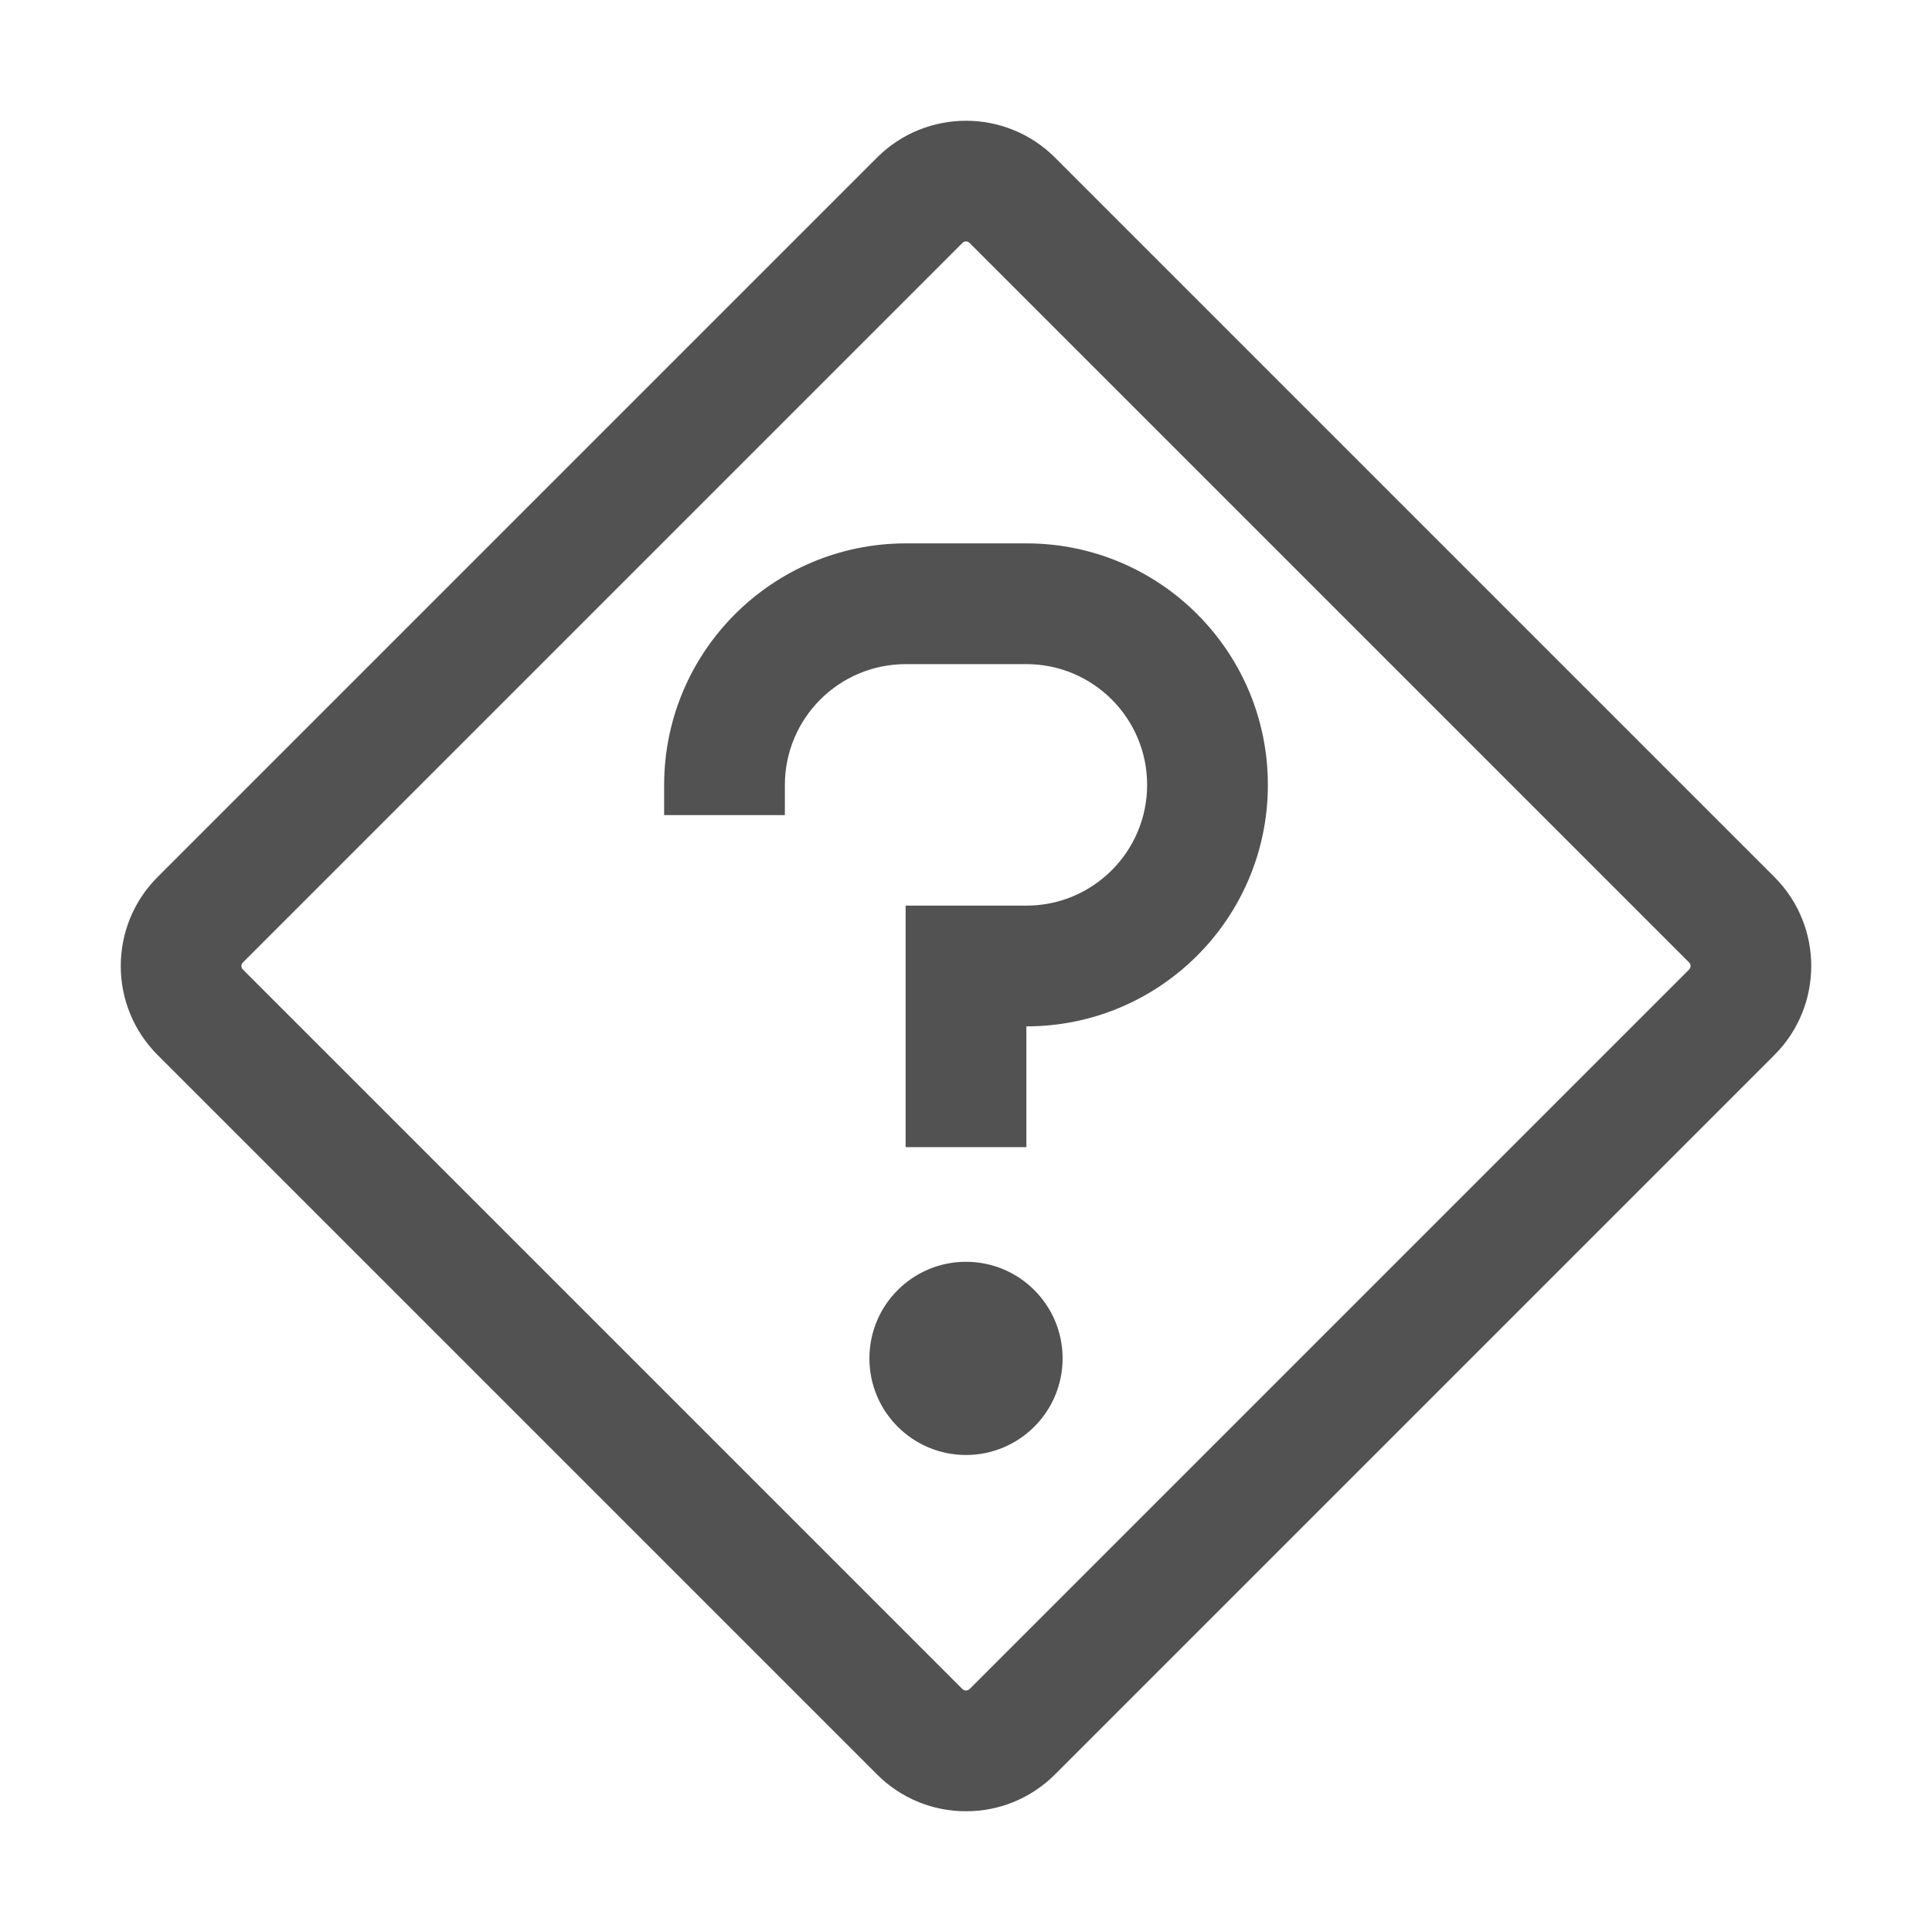
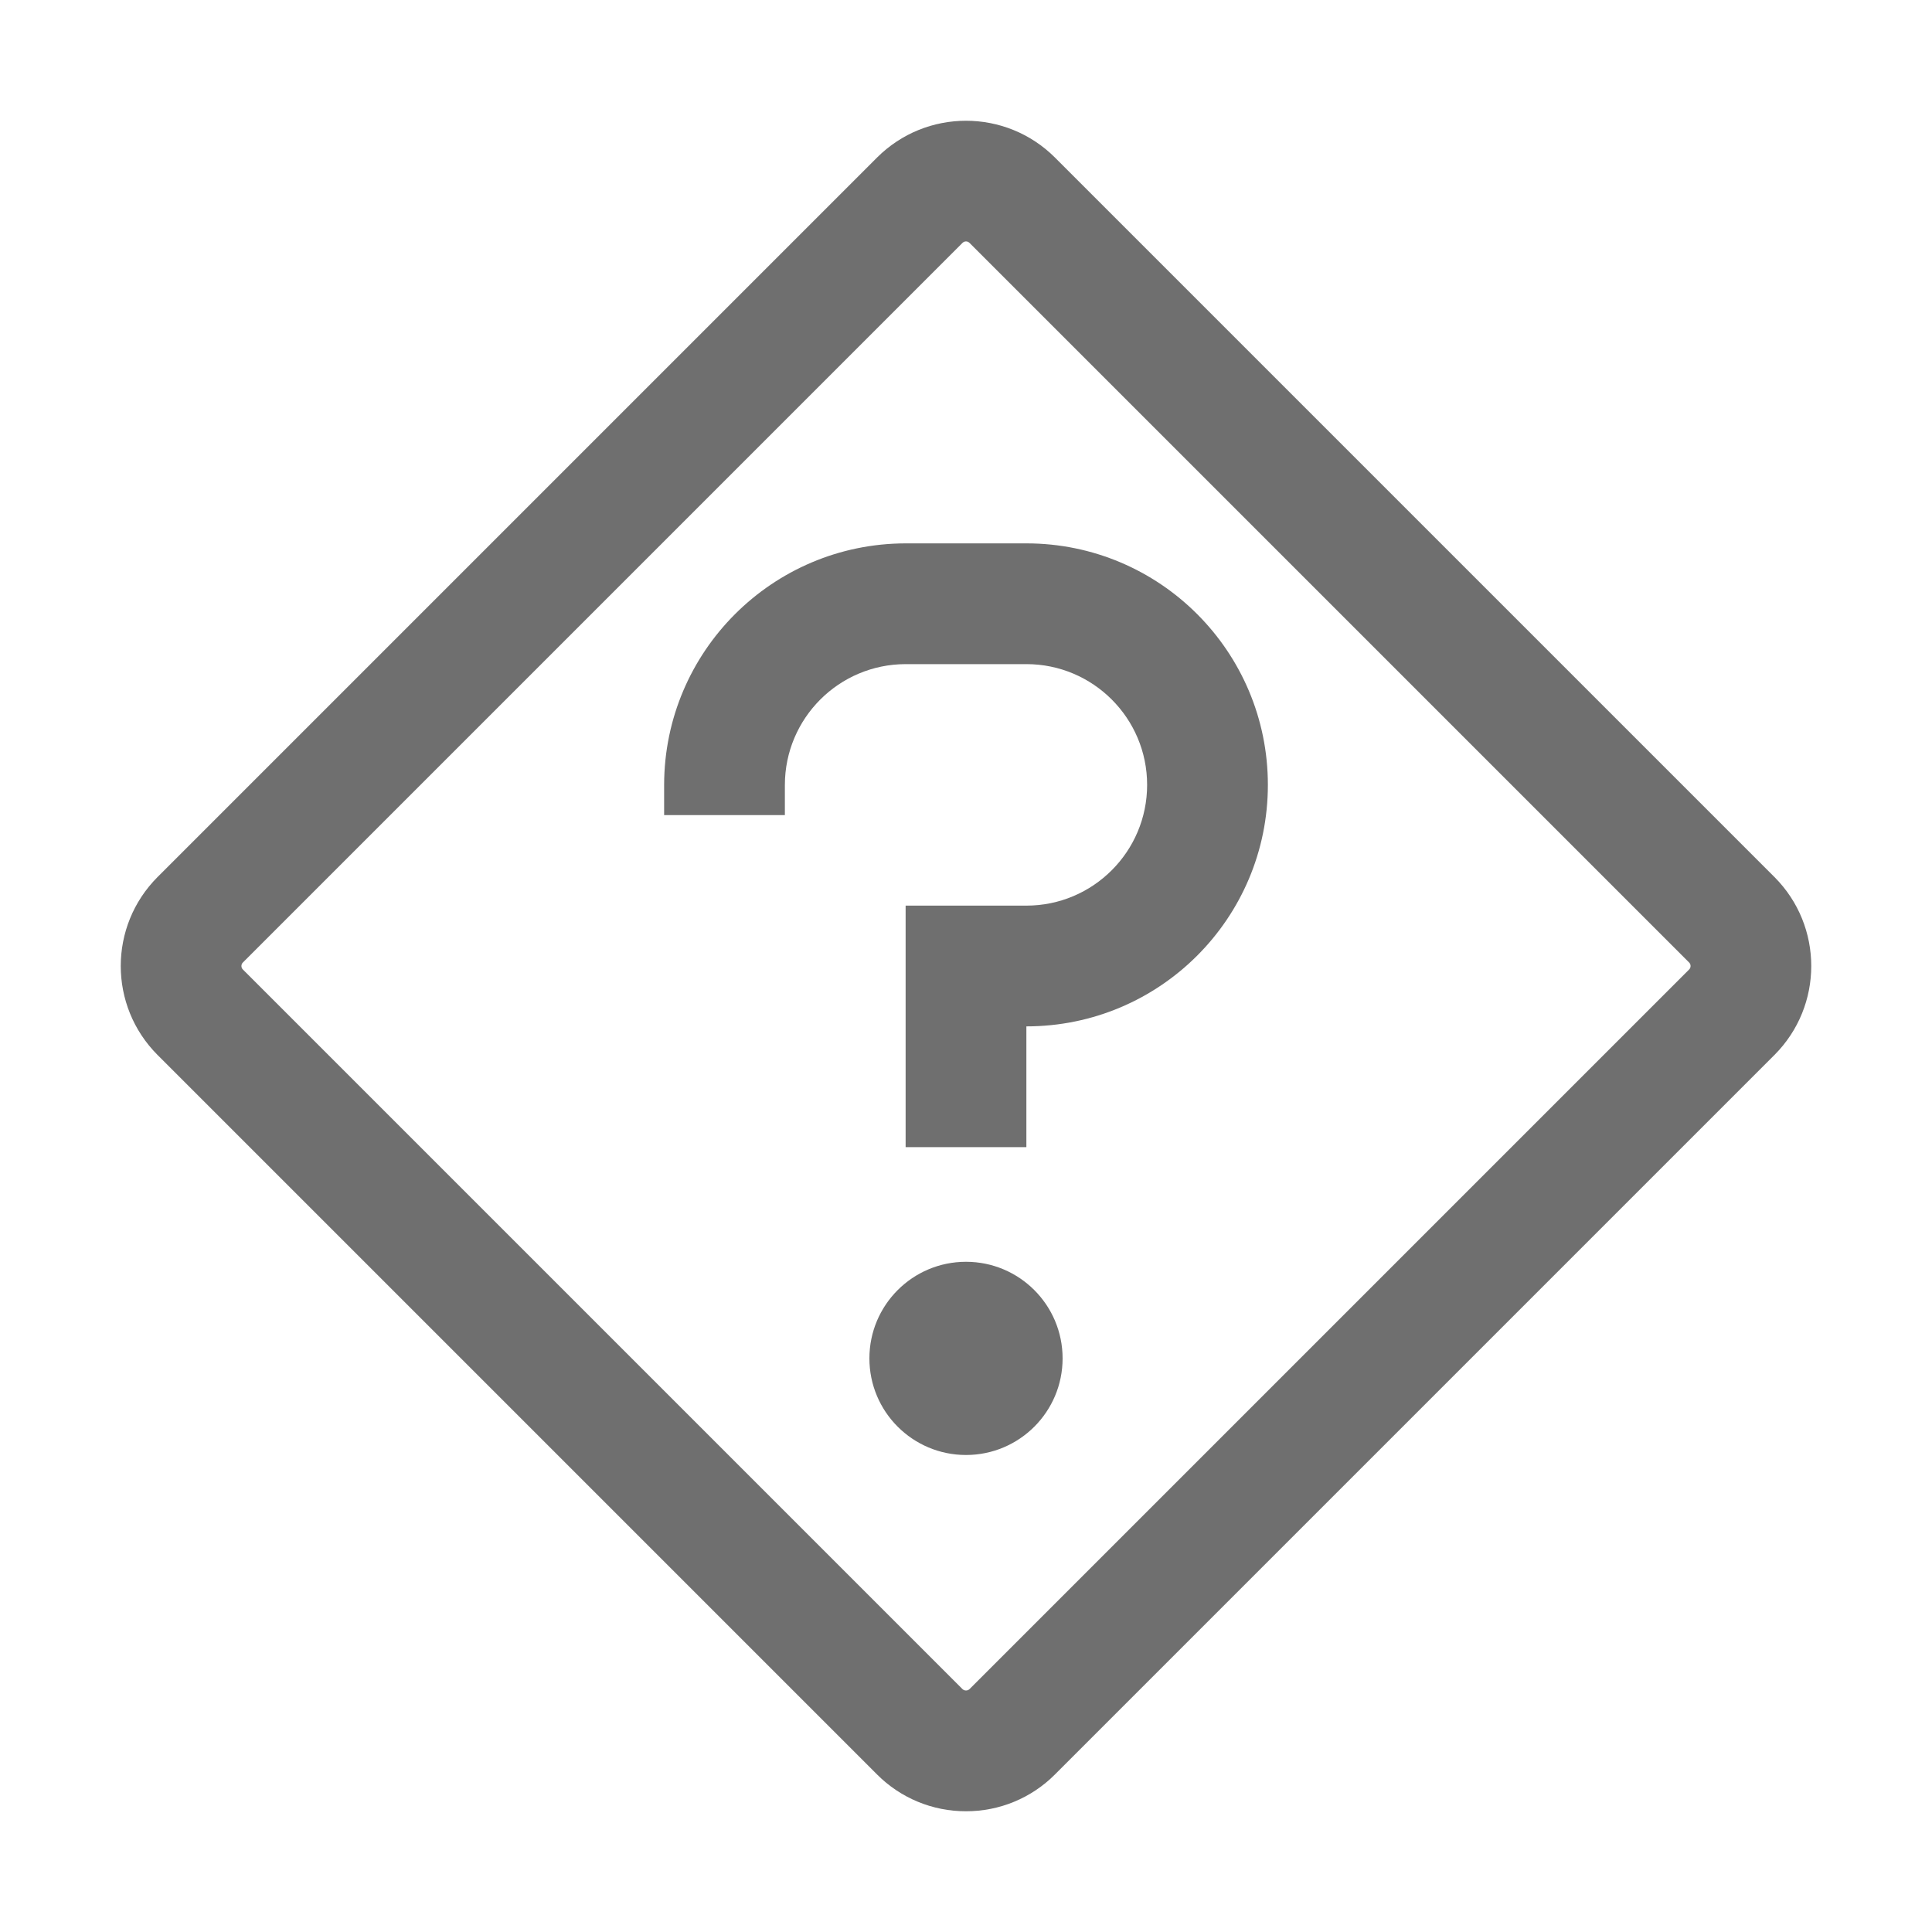
<svg xmlns="http://www.w3.org/2000/svg" width="20px" height="20px" viewBox="0 0 20 20" version="1.1">
  <g id="Structure" stroke="none" stroke-width="1" fill="none" fill-rule="evenodd">
-     <circle id="Oval" fill="#525252" fill-rule="nonzero" cx="10" cy="14.062" r="1" />
-     <path d="M10.625,11.875 L9.375,11.875 L9.375,9.375 L10.625,9.375 C11.315,9.375 11.875,8.815 11.875,8.125 C11.875,7.435 11.315,6.875 10.625,6.875 L9.375,6.875 C8.685,6.876 8.126,7.435 8.125,8.125 L8.125,8.438 L6.875,8.438 L6.875,8.125 C6.877,6.745 7.995,5.627 9.375,5.625 L10.625,5.625 C12.006,5.625 13.125,6.744 13.125,8.125 C13.125,9.506 12.006,10.625 10.625,10.625 L10.625,11.875 Z" id="Path" fill="#525252" fill-rule="nonzero" />
-     <path d="M10,18.75 C9.655,18.751 9.323,18.614 9.079,18.369 L1.631,10.921 C1.123,10.412 1.123,9.588 1.631,9.079 L9.079,1.631 C9.588,1.123 10.412,1.123 10.921,1.631 L18.369,9.079 C18.877,9.588 18.877,10.412 18.369,10.921 L10.921,18.369 C10.677,18.614 10.345,18.751 10,18.75 L10,18.75 Z M10,2.499 C9.986,2.499 9.973,2.505 9.963,2.515 L2.515,9.963 C2.494,9.983 2.494,10.017 2.515,10.037 L9.963,17.485 C9.984,17.505 10.016,17.505 10.037,17.485 L17.485,10.037 C17.506,10.017 17.506,9.983 17.485,9.963 L10.037,2.515 C10.027,2.505 10.014,2.499 10,2.499 Z" id="Shape" fill="#525252" fill-rule="nonzero" />
+     <circle id="Oval" fill="#6F6F6F" fill-rule="nonzero" cx="10" cy="14.062" r="1" />
+     <path d="M10.625,11.875 L9.375,11.875 L9.375,9.375 L10.625,9.375 C11.315,9.375 11.875,8.815 11.875,8.125 C11.875,7.435 11.315,6.875 10.625,6.875 L9.375,6.875 C8.685,6.876 8.126,7.435 8.125,8.125 L8.125,8.438 L6.875,8.438 L6.875,8.125 C6.877,6.745 7.995,5.627 9.375,5.625 L10.625,5.625 C12.006,5.625 13.125,6.744 13.125,8.125 C13.125,9.506 12.006,10.625 10.625,10.625 L10.625,11.875 Z" id="Path" fill="#6F6F6F" fill-rule="nonzero" />
+     <path d="M10,18.75 C9.655,18.751 9.323,18.614 9.079,18.369 L1.631,10.921 C1.123,10.412 1.123,9.588 1.631,9.079 L9.079,1.631 C9.588,1.123 10.412,1.123 10.921,1.631 L18.369,9.079 C18.877,9.588 18.877,10.412 18.369,10.921 L10.921,18.369 C10.677,18.614 10.345,18.751 10,18.75 L10,18.75 Z M10,2.499 C9.986,2.499 9.973,2.505 9.963,2.515 L2.515,9.963 C2.494,9.983 2.494,10.017 2.515,10.037 L9.963,17.485 C9.984,17.505 10.016,17.505 10.037,17.485 L17.485,10.037 C17.506,10.017 17.506,9.983 17.485,9.963 L10.037,2.515 C10.027,2.505 10.014,2.499 10,2.499 Z" id="Shape" fill="#6F6F6F" fill-rule="nonzero" />
    <rect id="_Transparent_Rectangle_" x="0" y="0" width="20" height="20" />
  </g>
</svg>
